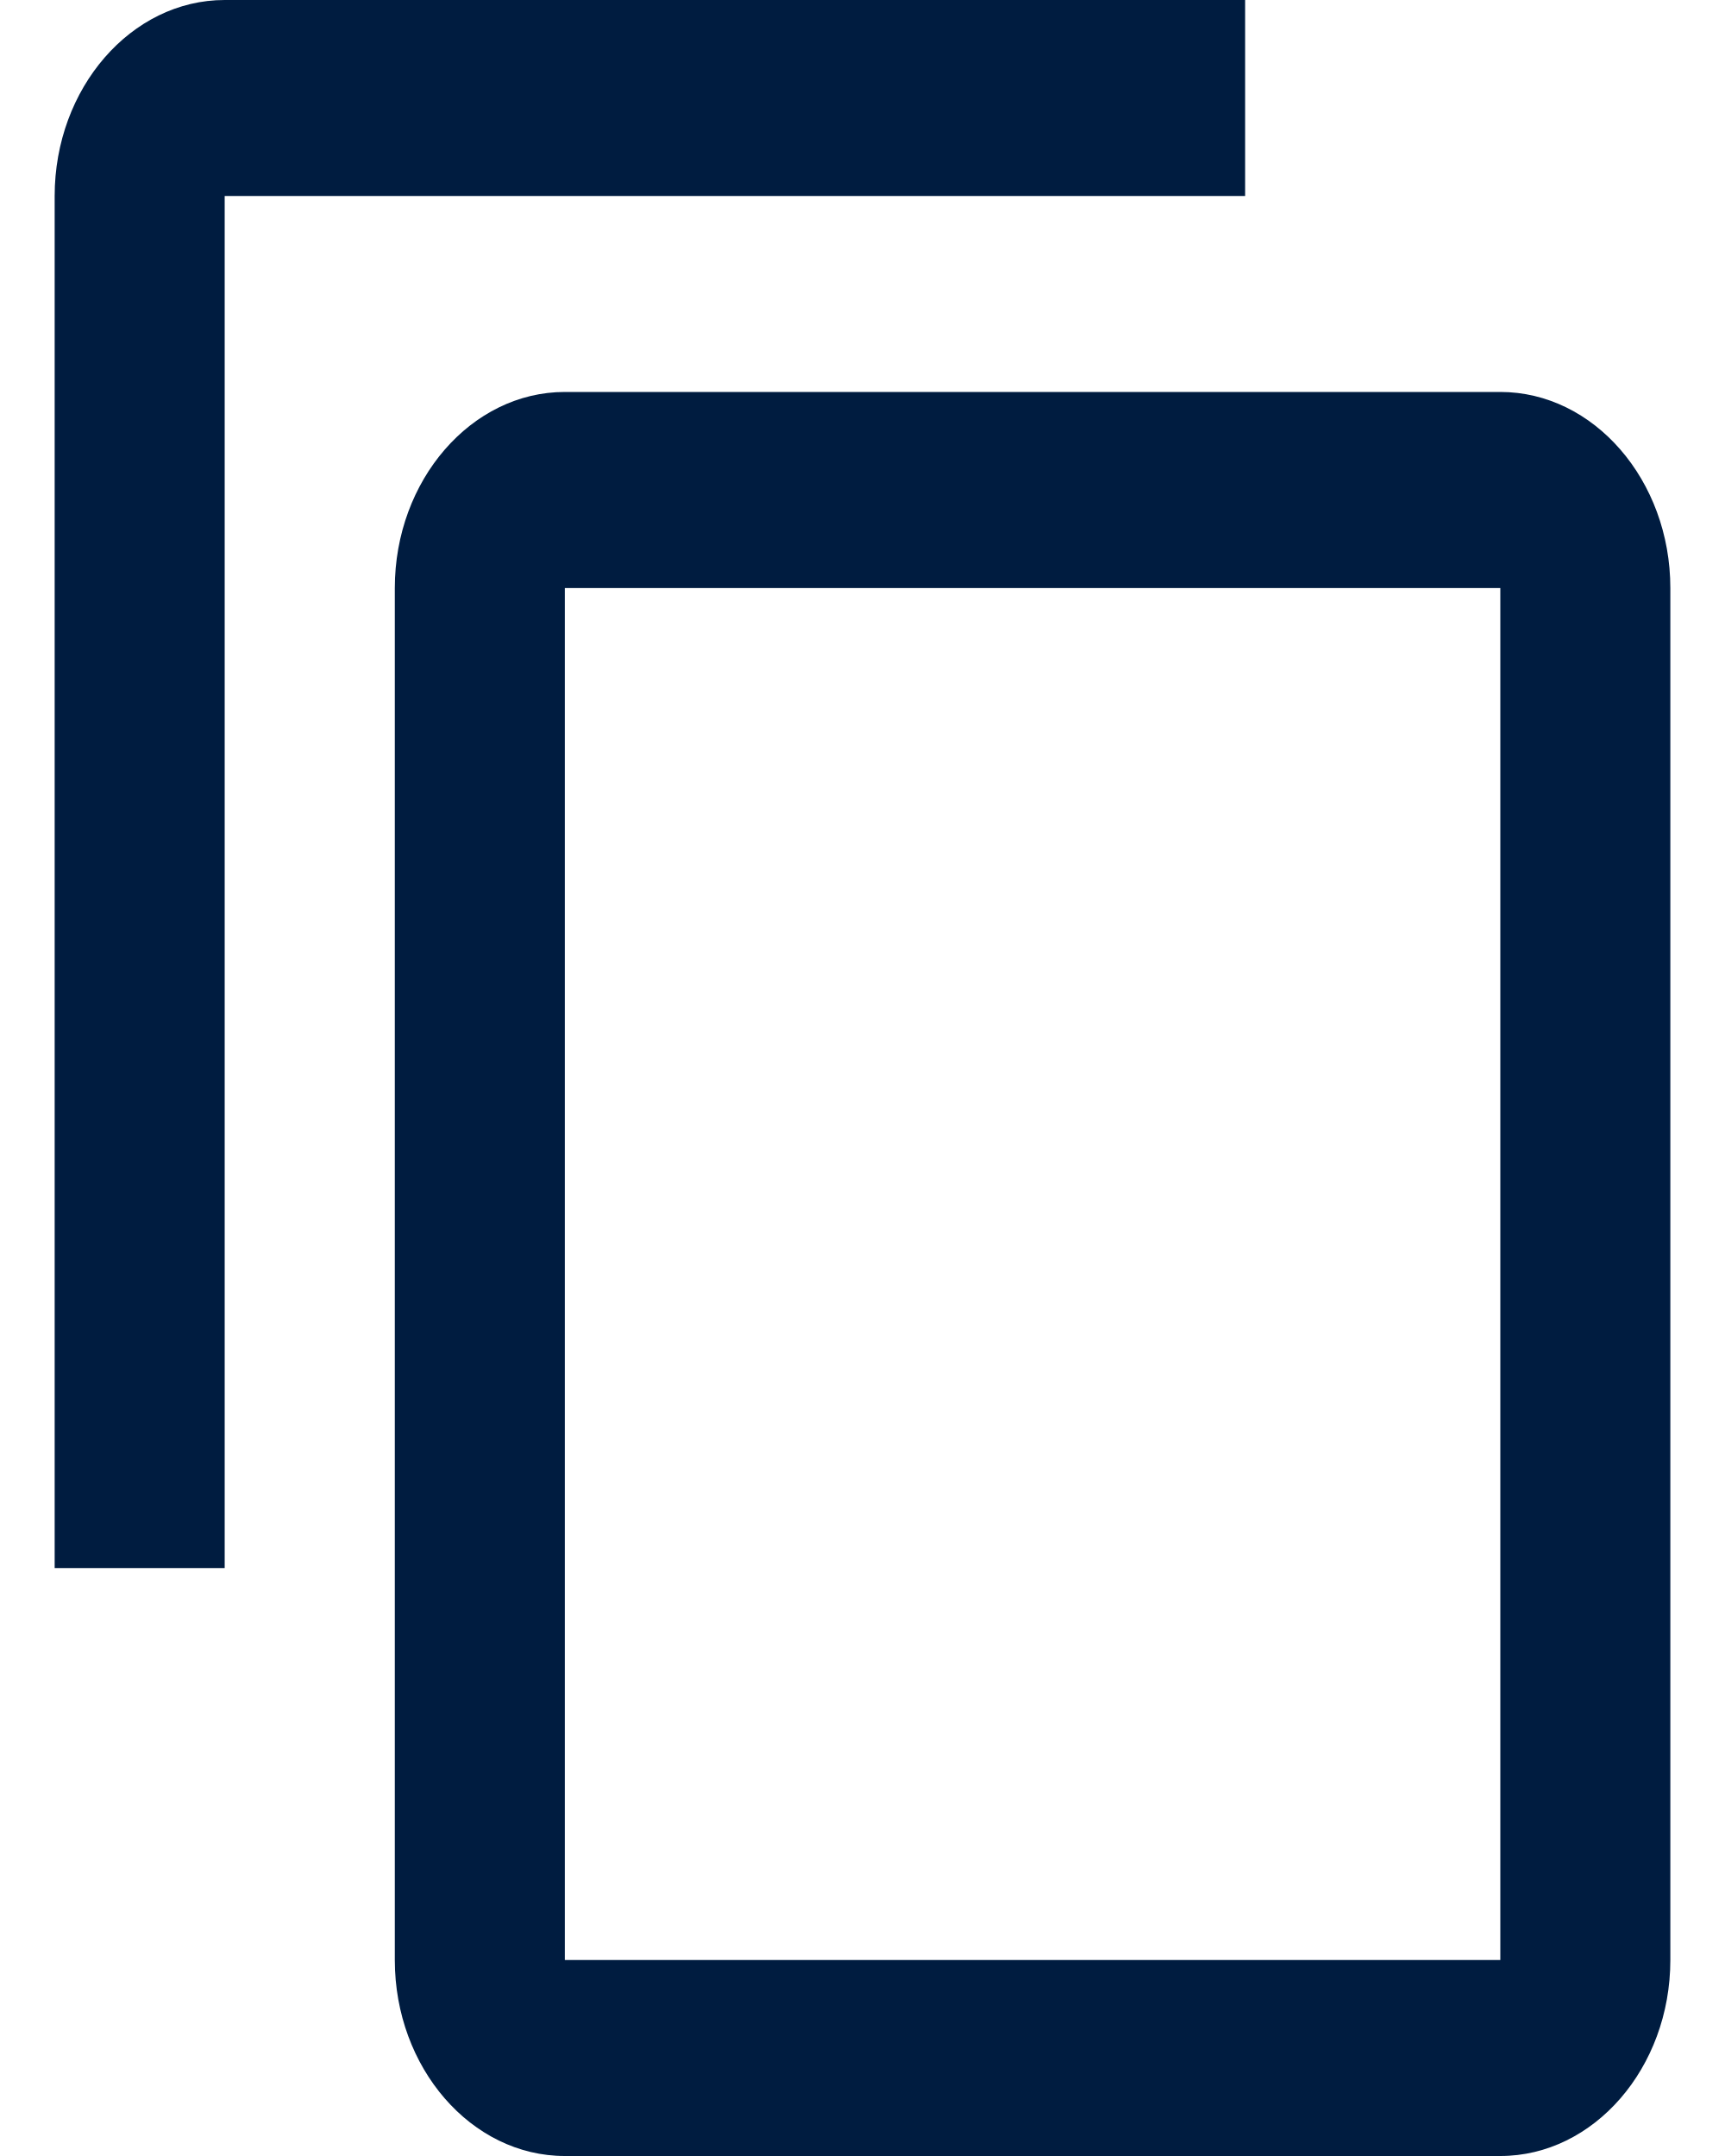
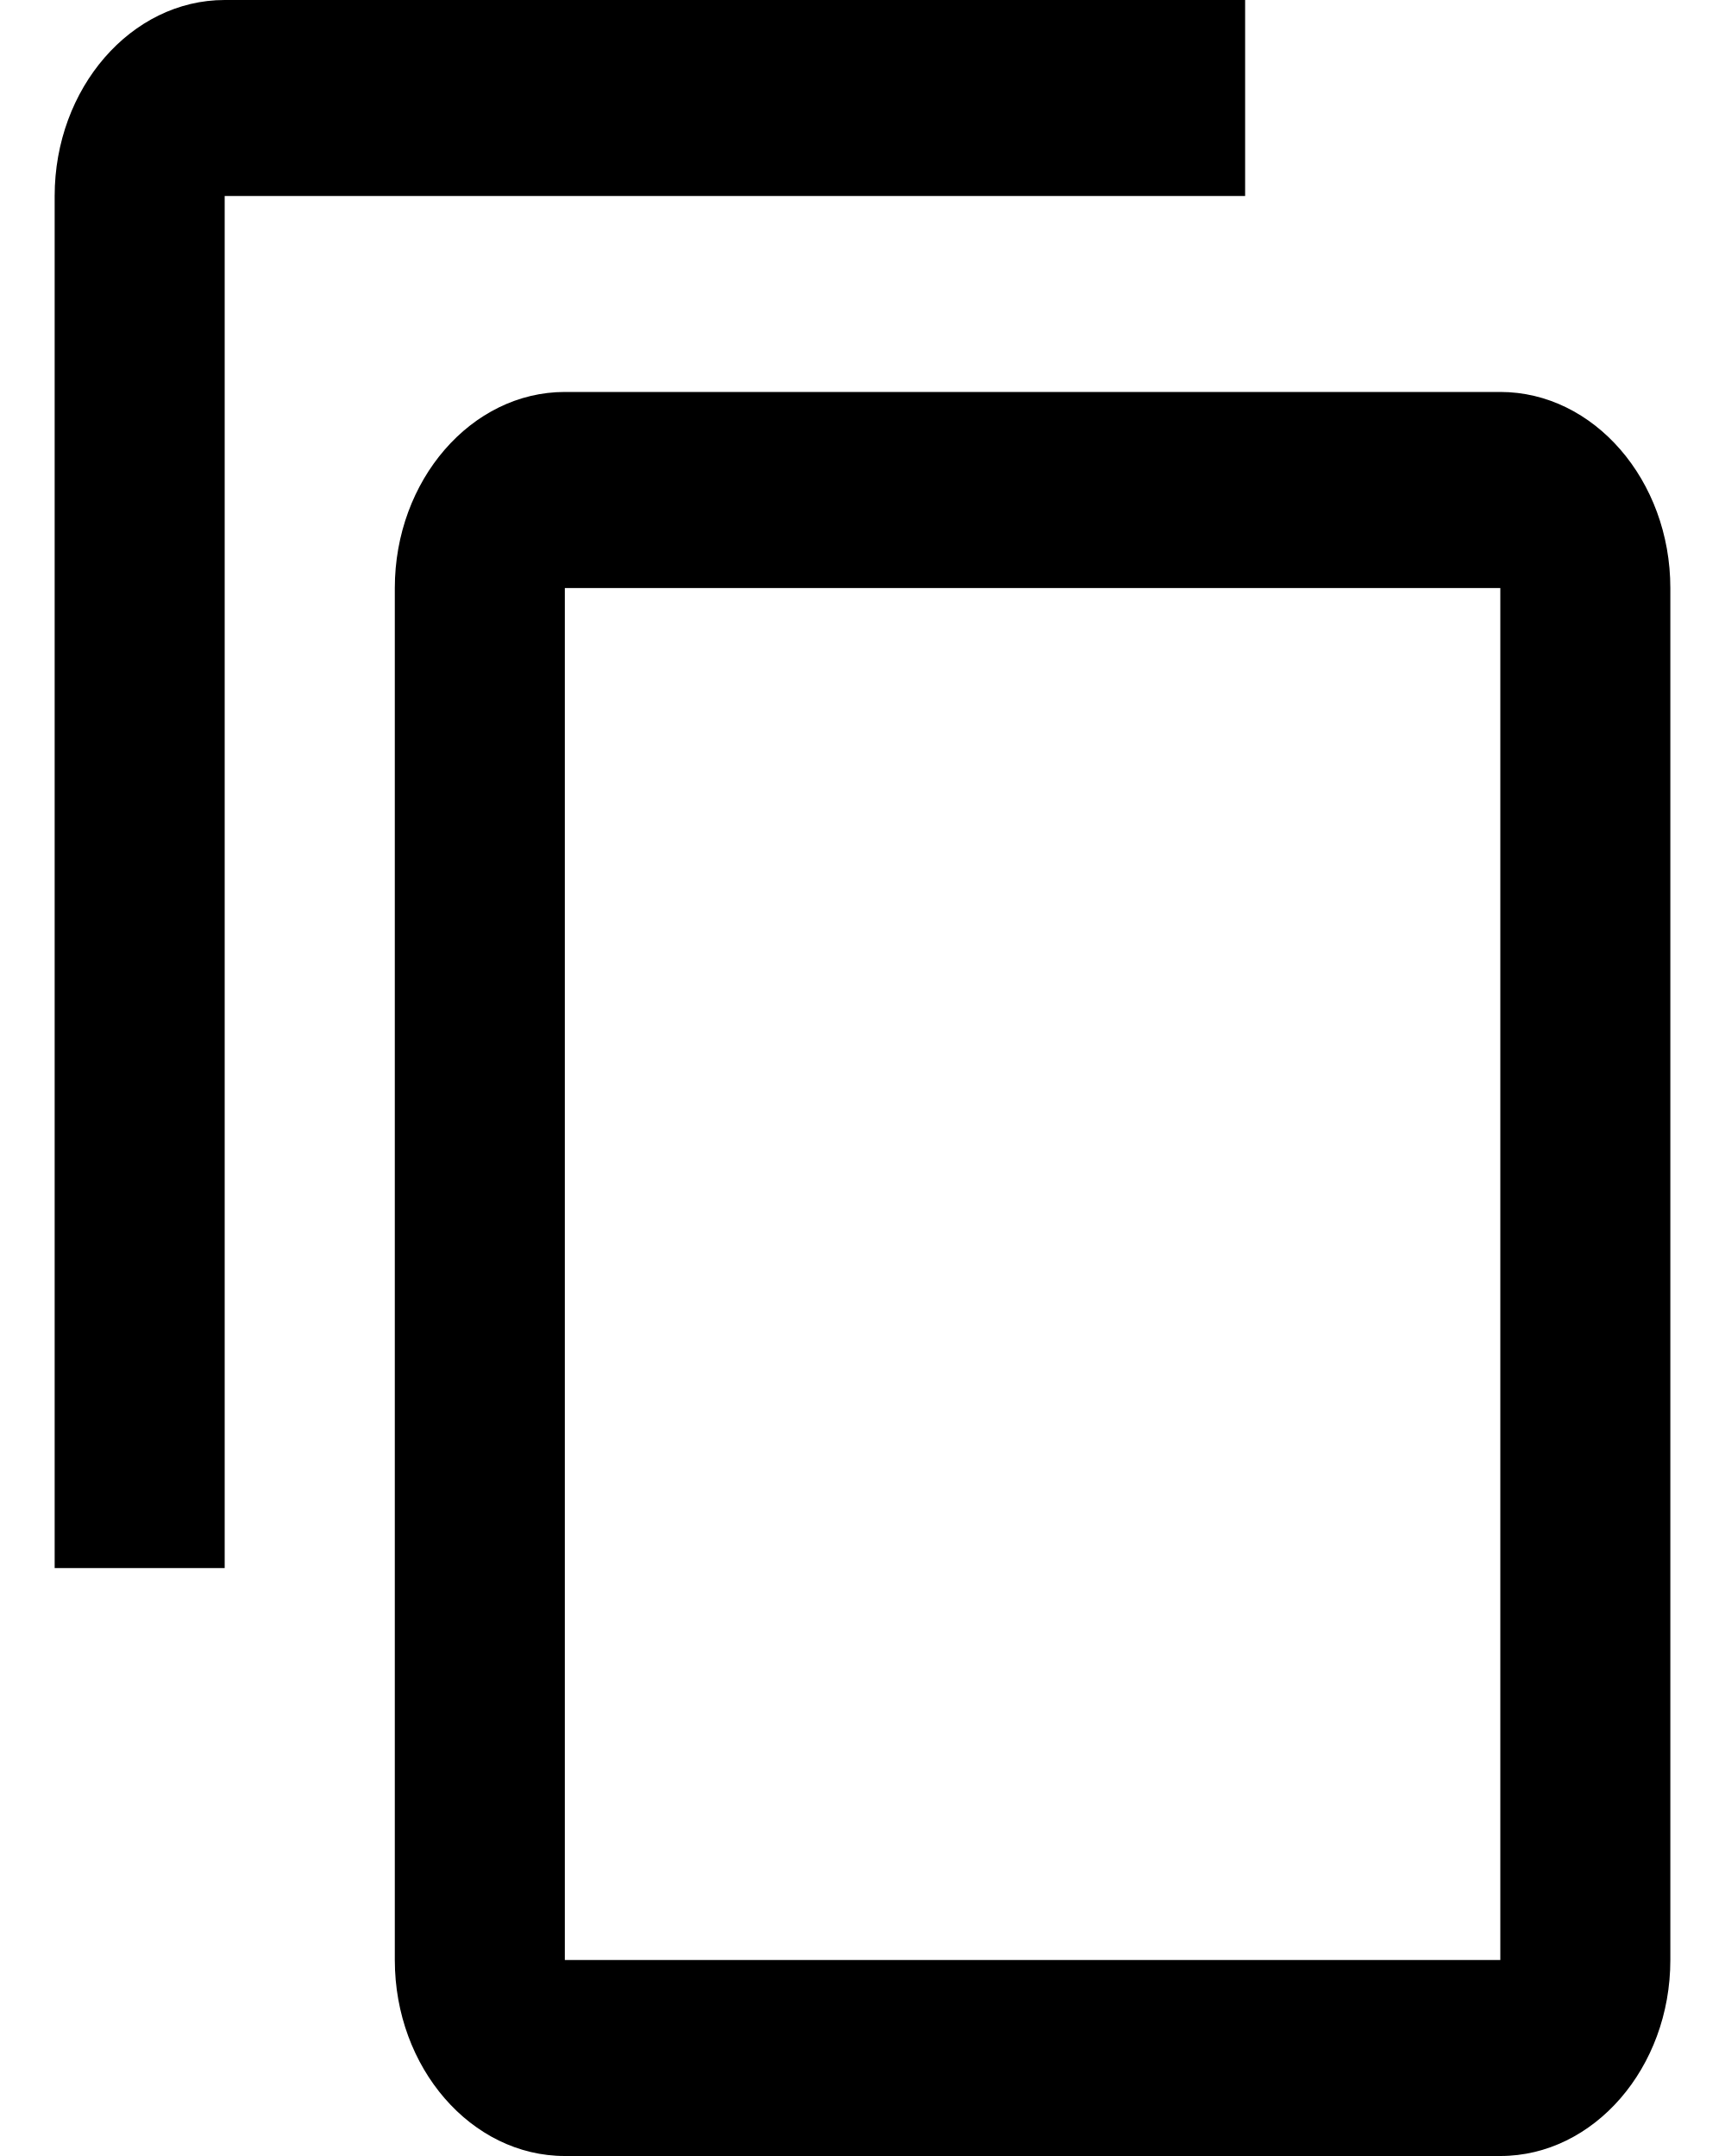
- <svg xmlns="http://www.w3.org/2000/svg" width="16" height="20" viewBox="0 0 16 20" fill="none">
-   <path d="M11.549 0H2.084C1.217 0 0.507 0.818 0.507 1.818V14.546H2.084V1.818H11.549V0ZM13.916 3.636H5.239C4.372 3.636 3.662 4.455 3.662 5.455V18.182C3.662 19.182 4.372 20 5.239 20H13.916C14.783 20 15.493 19.182 15.493 18.182V5.455C15.493 4.455 14.783 3.636 13.916 3.636ZM13.916 18.182H5.239V5.455H13.916V18.182Z" fill="#001C40" />
+ <svg xmlns="http://www.w3.org/2000/svg" viewBox="0 0 16 20" fill="none">
+   <path d="M11.549 0H2.084C1.217 0 0.507 0.818 0.507 1.818V14.546H2.084V1.818H11.549V0ZM13.916 3.636H5.239C4.372 3.636 3.662 4.455 3.662 5.455V18.182C3.662 19.182 4.372 20 5.239 20H13.916C14.783 20 15.493 19.182 15.493 18.182V5.455C15.493 4.455 14.783 3.636 13.916 3.636ZM13.916 18.182H5.239V5.455H13.916V18.182Z" fill="currentColor" />
</svg>
